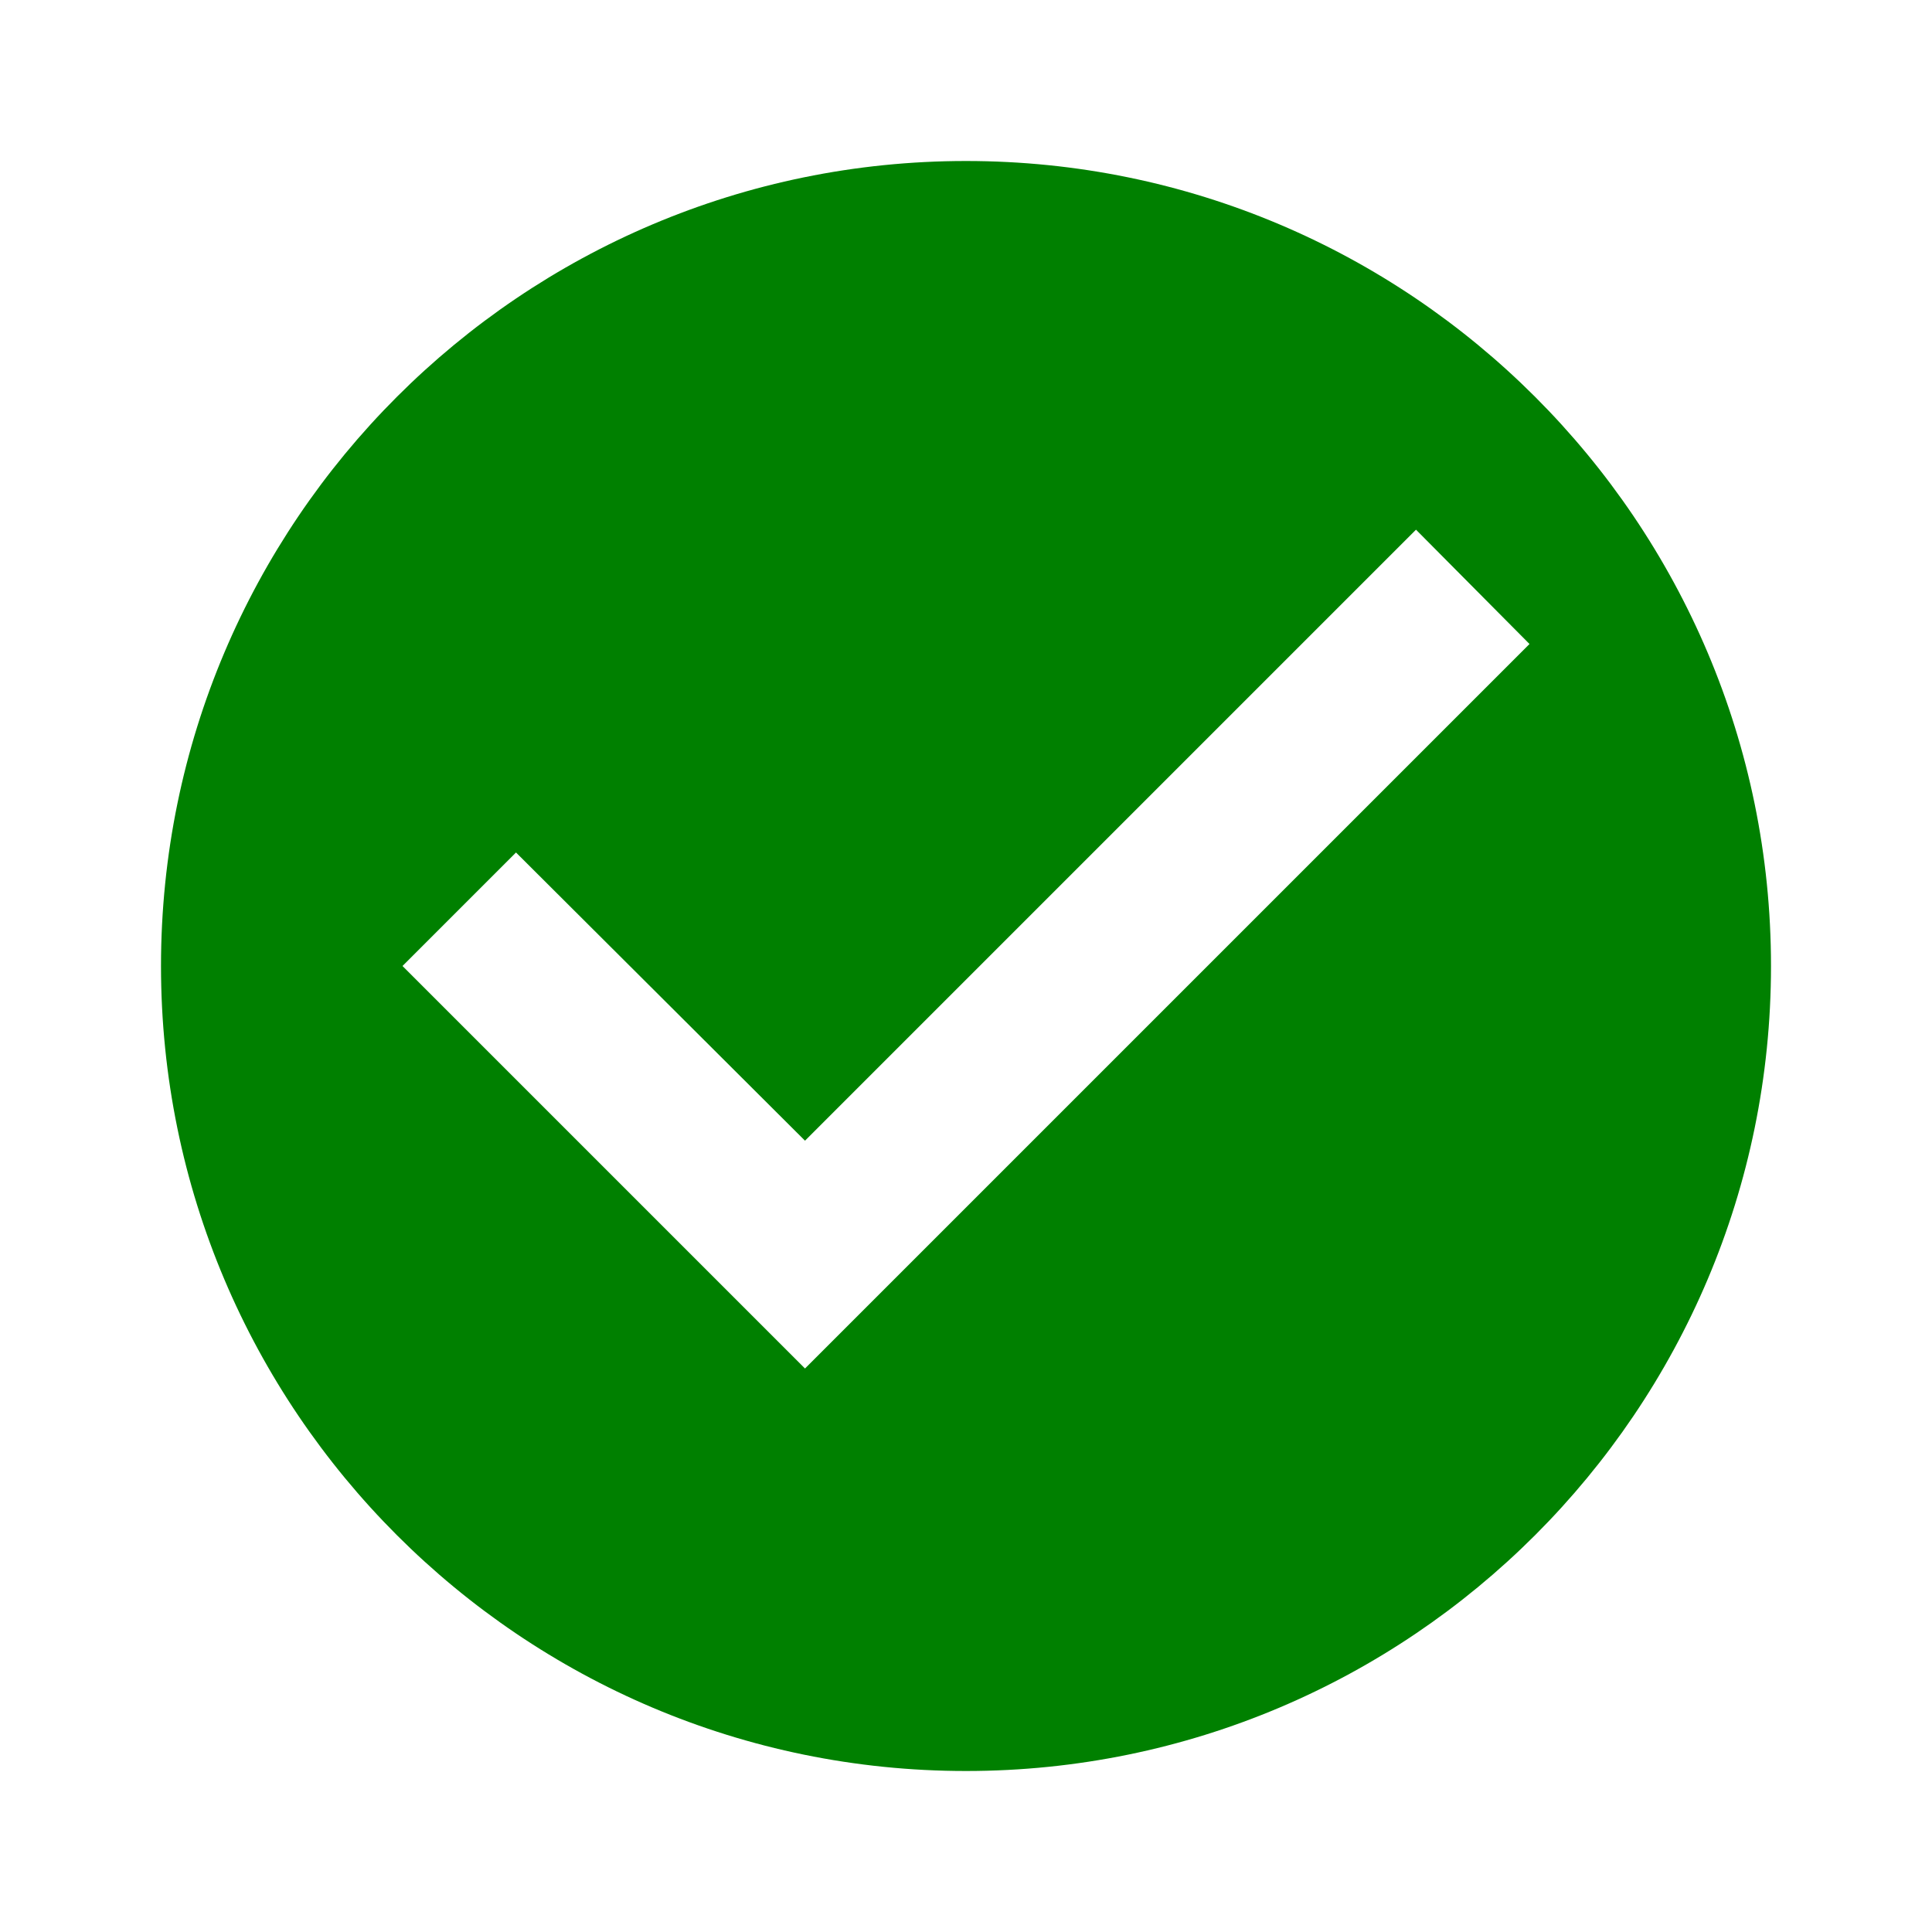
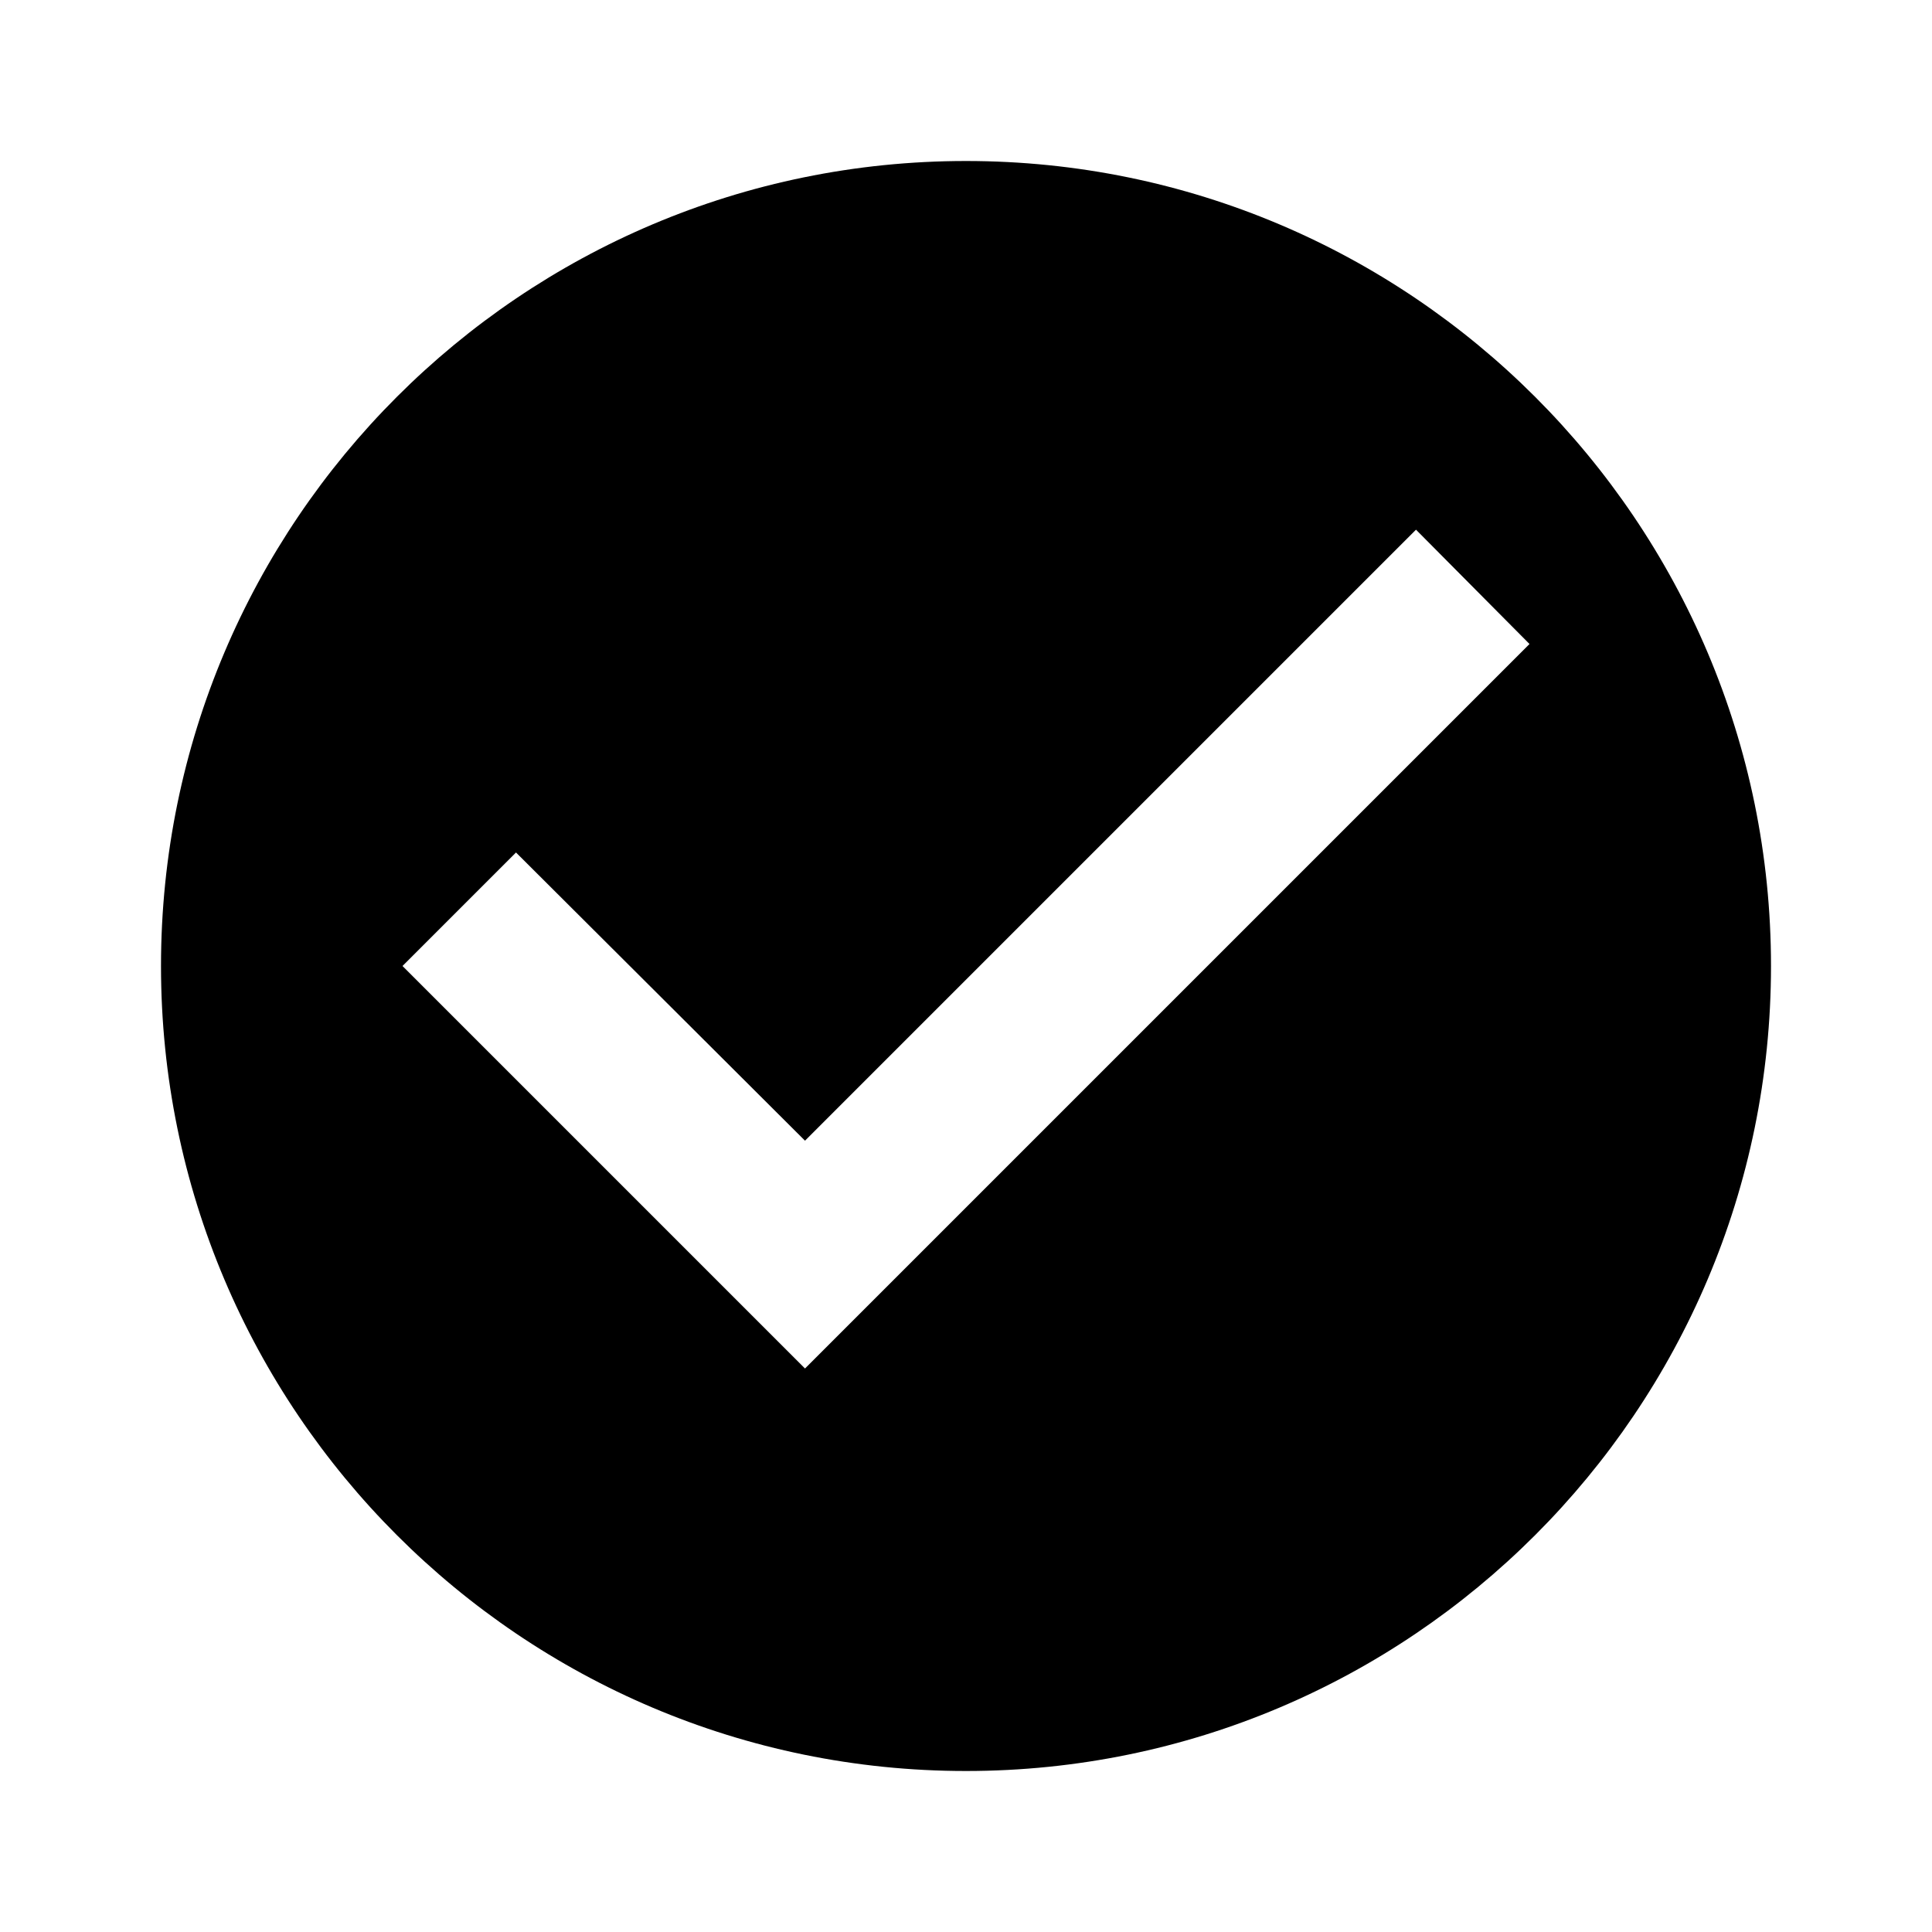
<svg xmlns="http://www.w3.org/2000/svg" width="24" height="24" viewBox="0 0 24 24">
-   <path d="M0 0h24v24H0z" fill="none" />
-   <path fill="green" d="M12 2C6.48 2 2 6.48 2 12s4.48 10 10 10 10-4.48 10-10S17.52 2 12 2zm-2 15l-5-5 1.41-1.41L10 14.17l7.59-7.59L19 8l-9 9z" />
+   <path fill="none" d="M0 0h24v24H0z" />
+   <path d="M12 2C6.48 2 2 6.48 2 12s4.48 10 10 10 10-4.48 10-10S17.52 2 12 2zm-2 15l-5-5 1.41-1.41L10 14.17l7.59-7.59L19 8l-9 9z" />
</svg>
